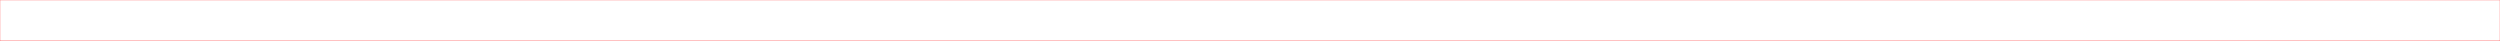
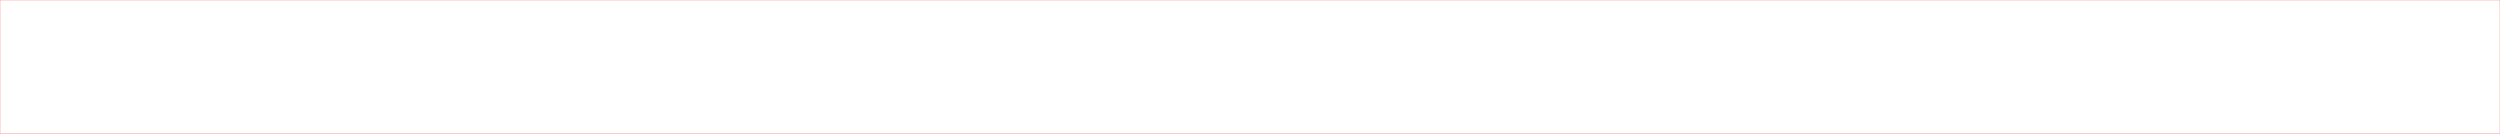
- <svg xmlns="http://www.w3.org/2000/svg" width="776.544mm" height="12.7mm" viewBox="0 0 776.544 12.7">
-   <path fill="none" stroke="#ff0000" stroke-width="0.08" d="M 0,0 H 776.544 V 12.7 H 0 Z" />
+ <svg xmlns="http://www.w3.org/2000/svg" width="776.544mm" height="41.6mm" viewBox="0 0 776.544 41.6">
+   <path fill="none" stroke="#ff0000" stroke-width="0.08" d="M 0,0 H 776.544 V 41.6 H 0 Z" />
</svg>
